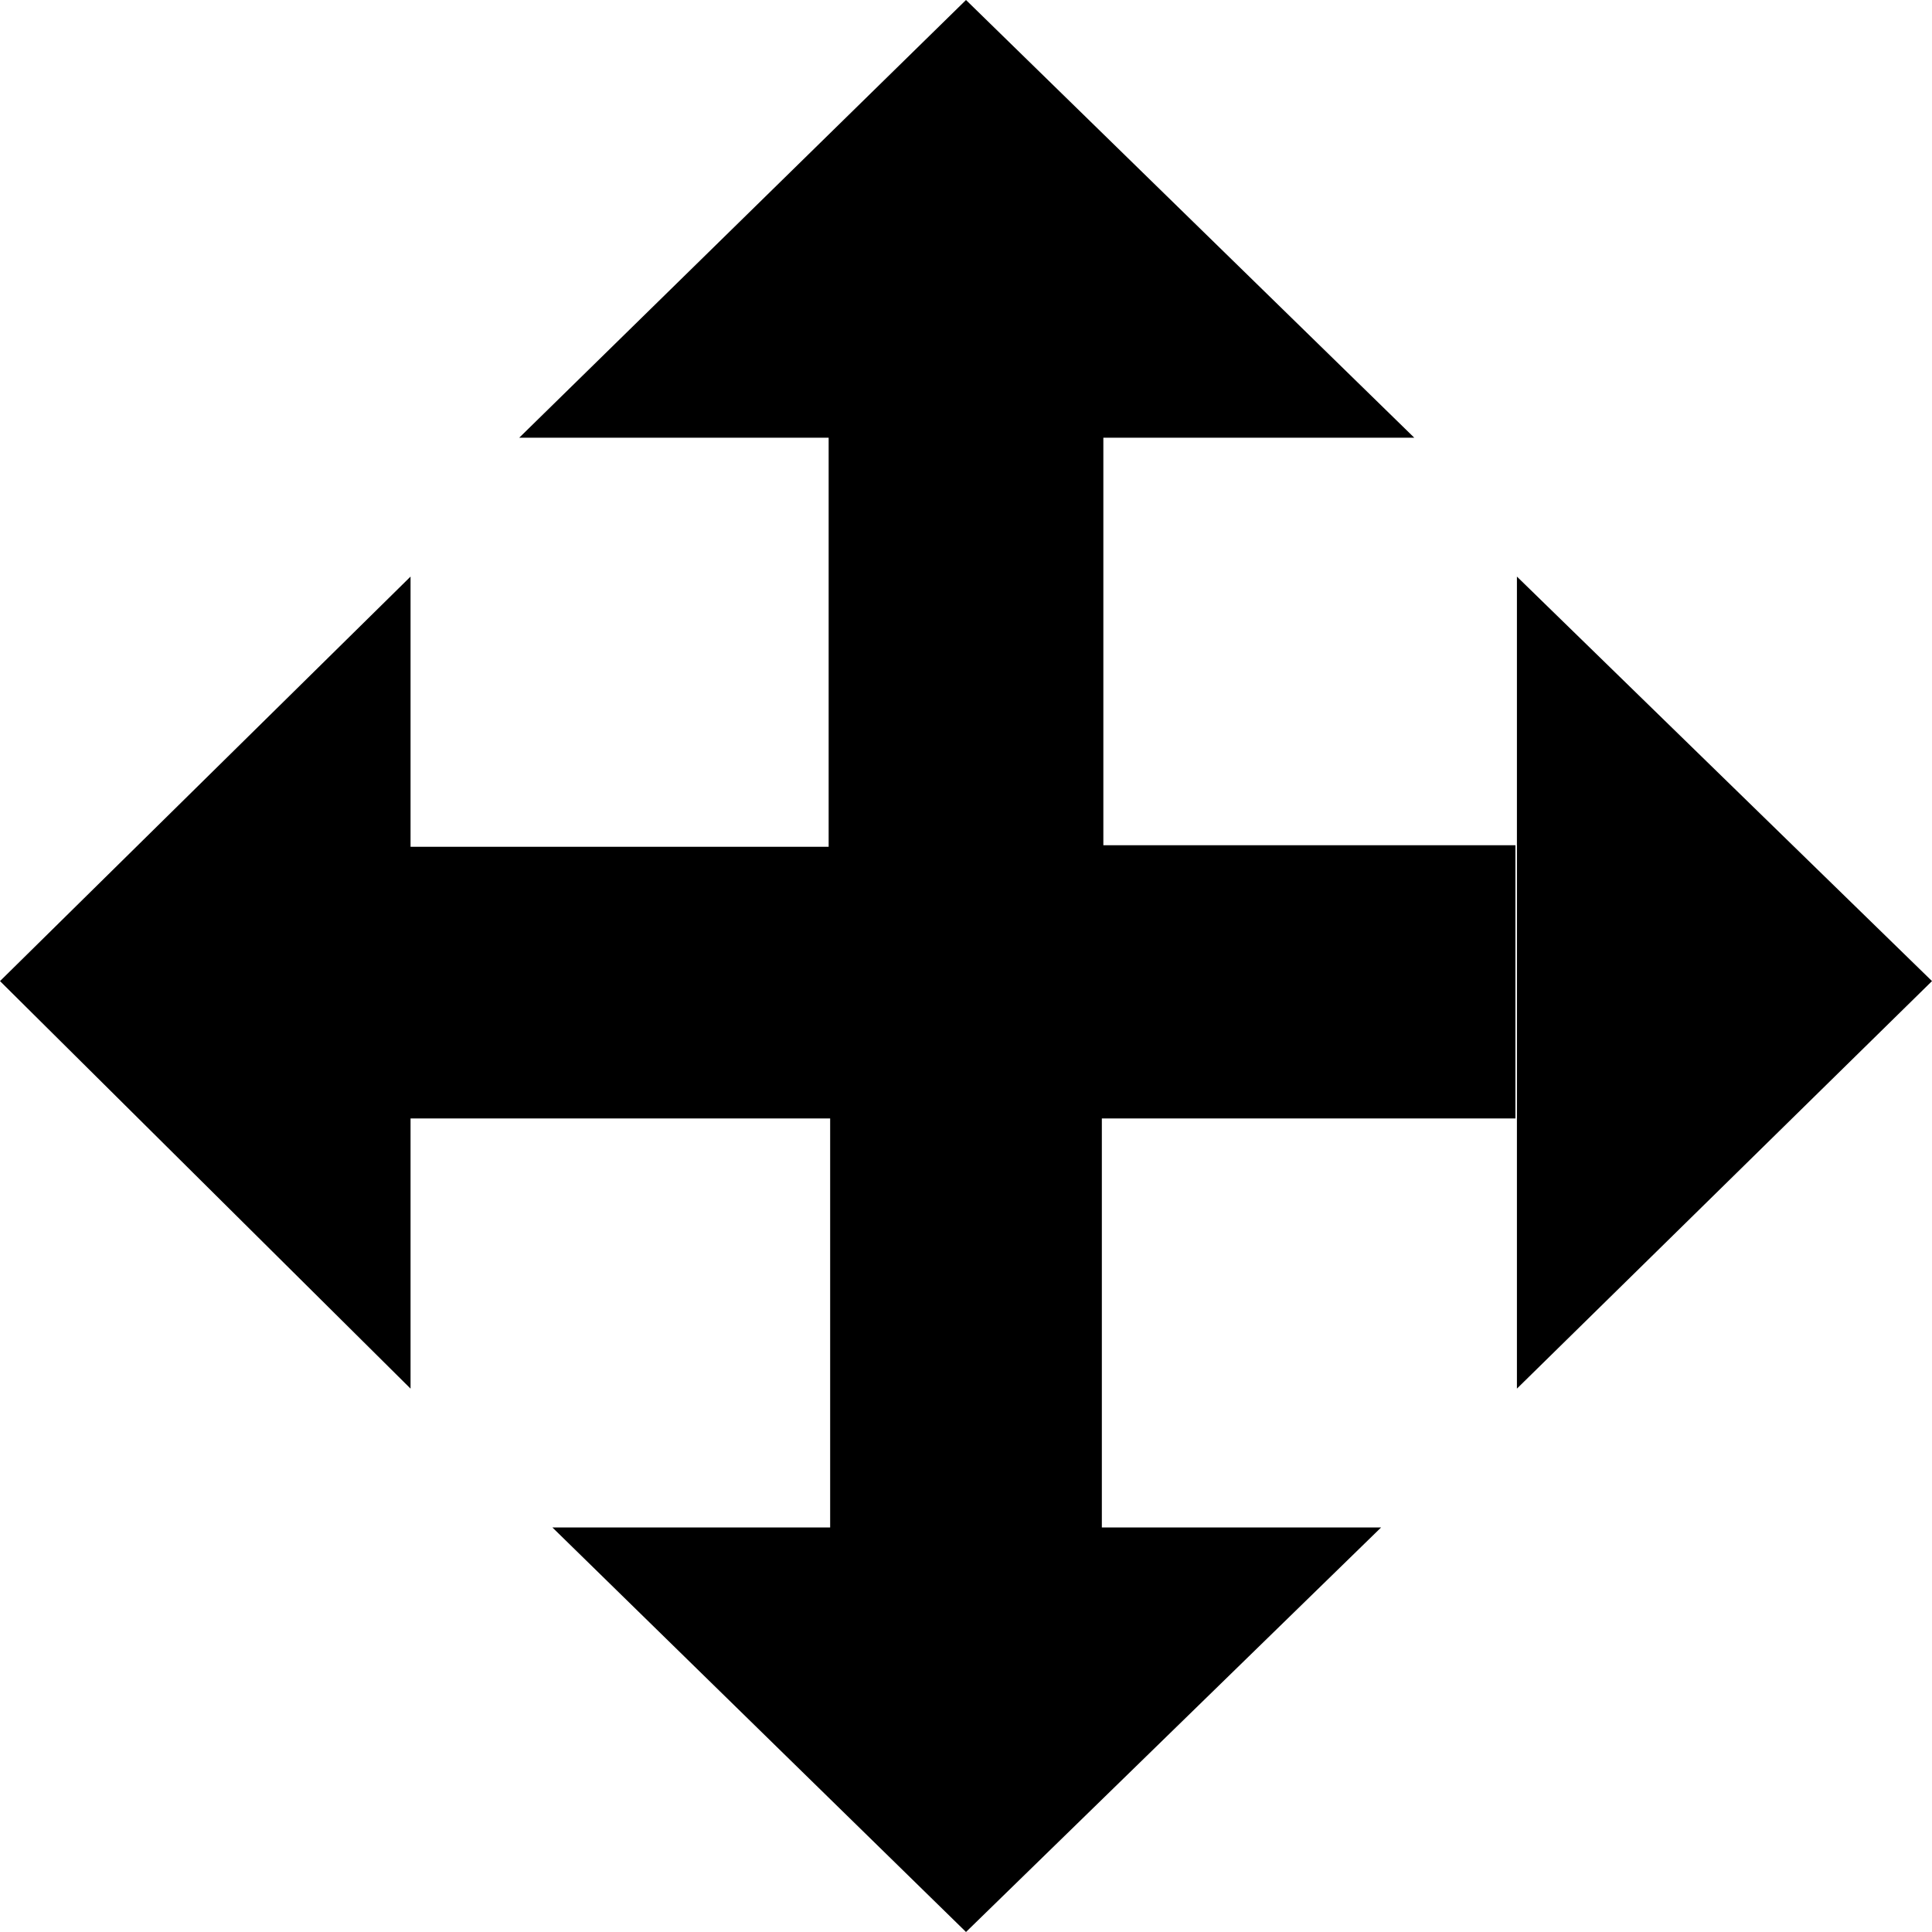
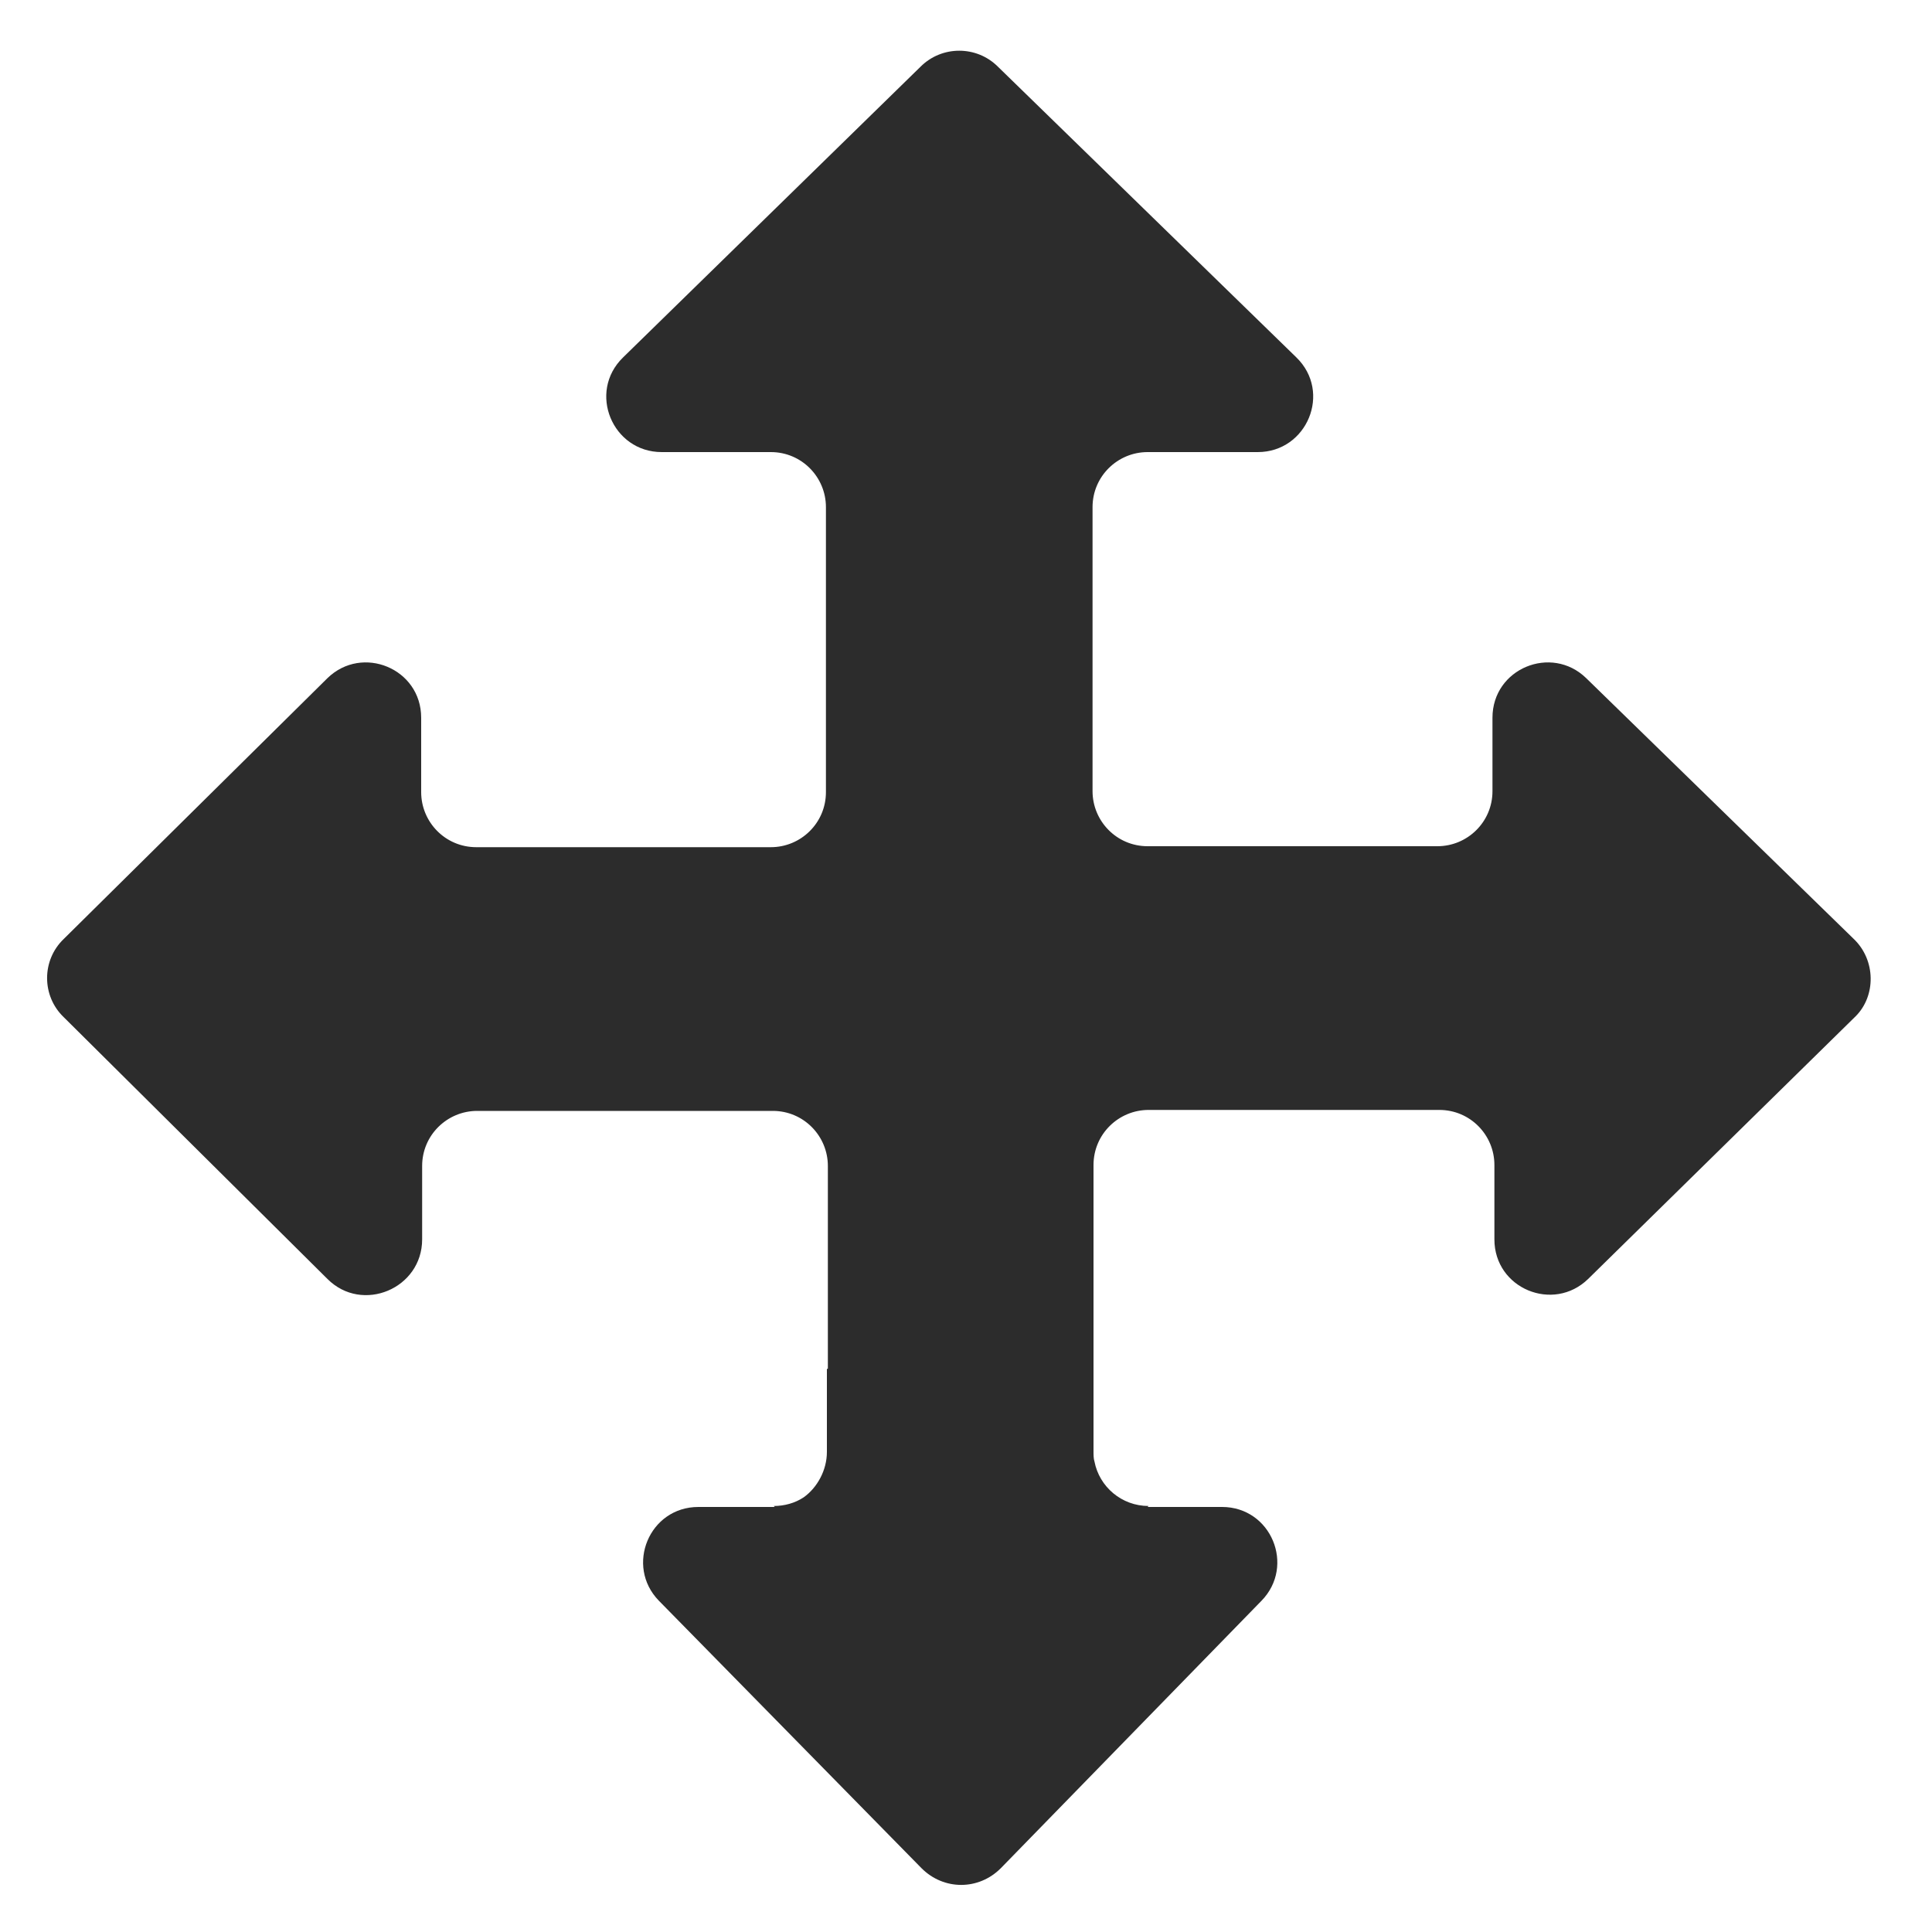
- <svg xmlns="http://www.w3.org/2000/svg" width="128" height="128">
-   <path d="M73.1 29H64h29.7L64 0 34.4 29h20.5v27.1H27.2v18H55v27.1H73V74.1h27.4V56H73.1v-27zM64 128l27.5-26.8H36.6l27.3 26.7zM0 65l27.2 27V38.2L0 65zm100.5-26.8V92L128 65l-27.5-26.8z" />
+ <svg xmlns="http://www.w3.org/2000/svg" class="icon" width="200px" height="200.00px" viewBox="0 0 1024 1024" version="1.1">
+   <path fill="#2c2c2c" d="M982.528 497.664l-141.824-138.24c-18.432-17.92-49.664-5.12-49.664 20.992v38.912c0 16.384-13.312 29.184-29.184 29.184h-153.6c-16.384 0-29.184-13.312-29.184-29.184V268.8c0-16.384 13.312-29.184 29.184-29.184h58.368c26.112 0 39.424-31.744 20.48-50.176L528.896 35.328c-11.264-11.264-29.696-11.264-40.96 0L330.24 189.44c-18.944 18.432-5.632 50.176 20.48 50.176h57.856c16.384 0 29.184 13.312 29.184 29.184V419.84c0 16.384-13.312 29.184-29.184 29.184H252.416c-16.384 0-29.184-13.312-29.184-29.184v-39.424c0-26.112-31.232-38.912-49.664-20.992l-139.776 138.24c-11.776 11.264-11.776 30.208 0 41.472l139.776 138.752c18.432 18.432 50.176 5.12 50.176-20.992v-38.912c0-16.384 13.312-29.184 29.184-29.184H409.6c16.384 0 29.184 13.312 29.184 29.184v107.52h-0.512v44.032c0 9.728-5.12 18.944-12.288 24.064-4.608 3.072-10.24 4.608-15.872 4.608l0.512 0.512h-40.448c-26.112 0-38.912 31.232-20.992 49.664l139.264 141.824c11.776 11.776 30.208 11.776 41.984 0l138.24-141.824c17.92-18.432 5.12-49.664-20.992-49.664H608.256l0.512-0.512c-14.336 0-26.112-10.24-28.672-23.552-0.512-1.536-0.512-3.584-0.512-5.632v-151.552c0-16.384 13.312-29.184 29.184-29.184H762.88c16.384 0 29.184 13.312 29.184 29.184v39.424c0 26.112 31.232 38.912 49.664 20.992l141.824-139.264c10.752-10.752 10.752-29.696-1.024-40.96z" />
</svg>
